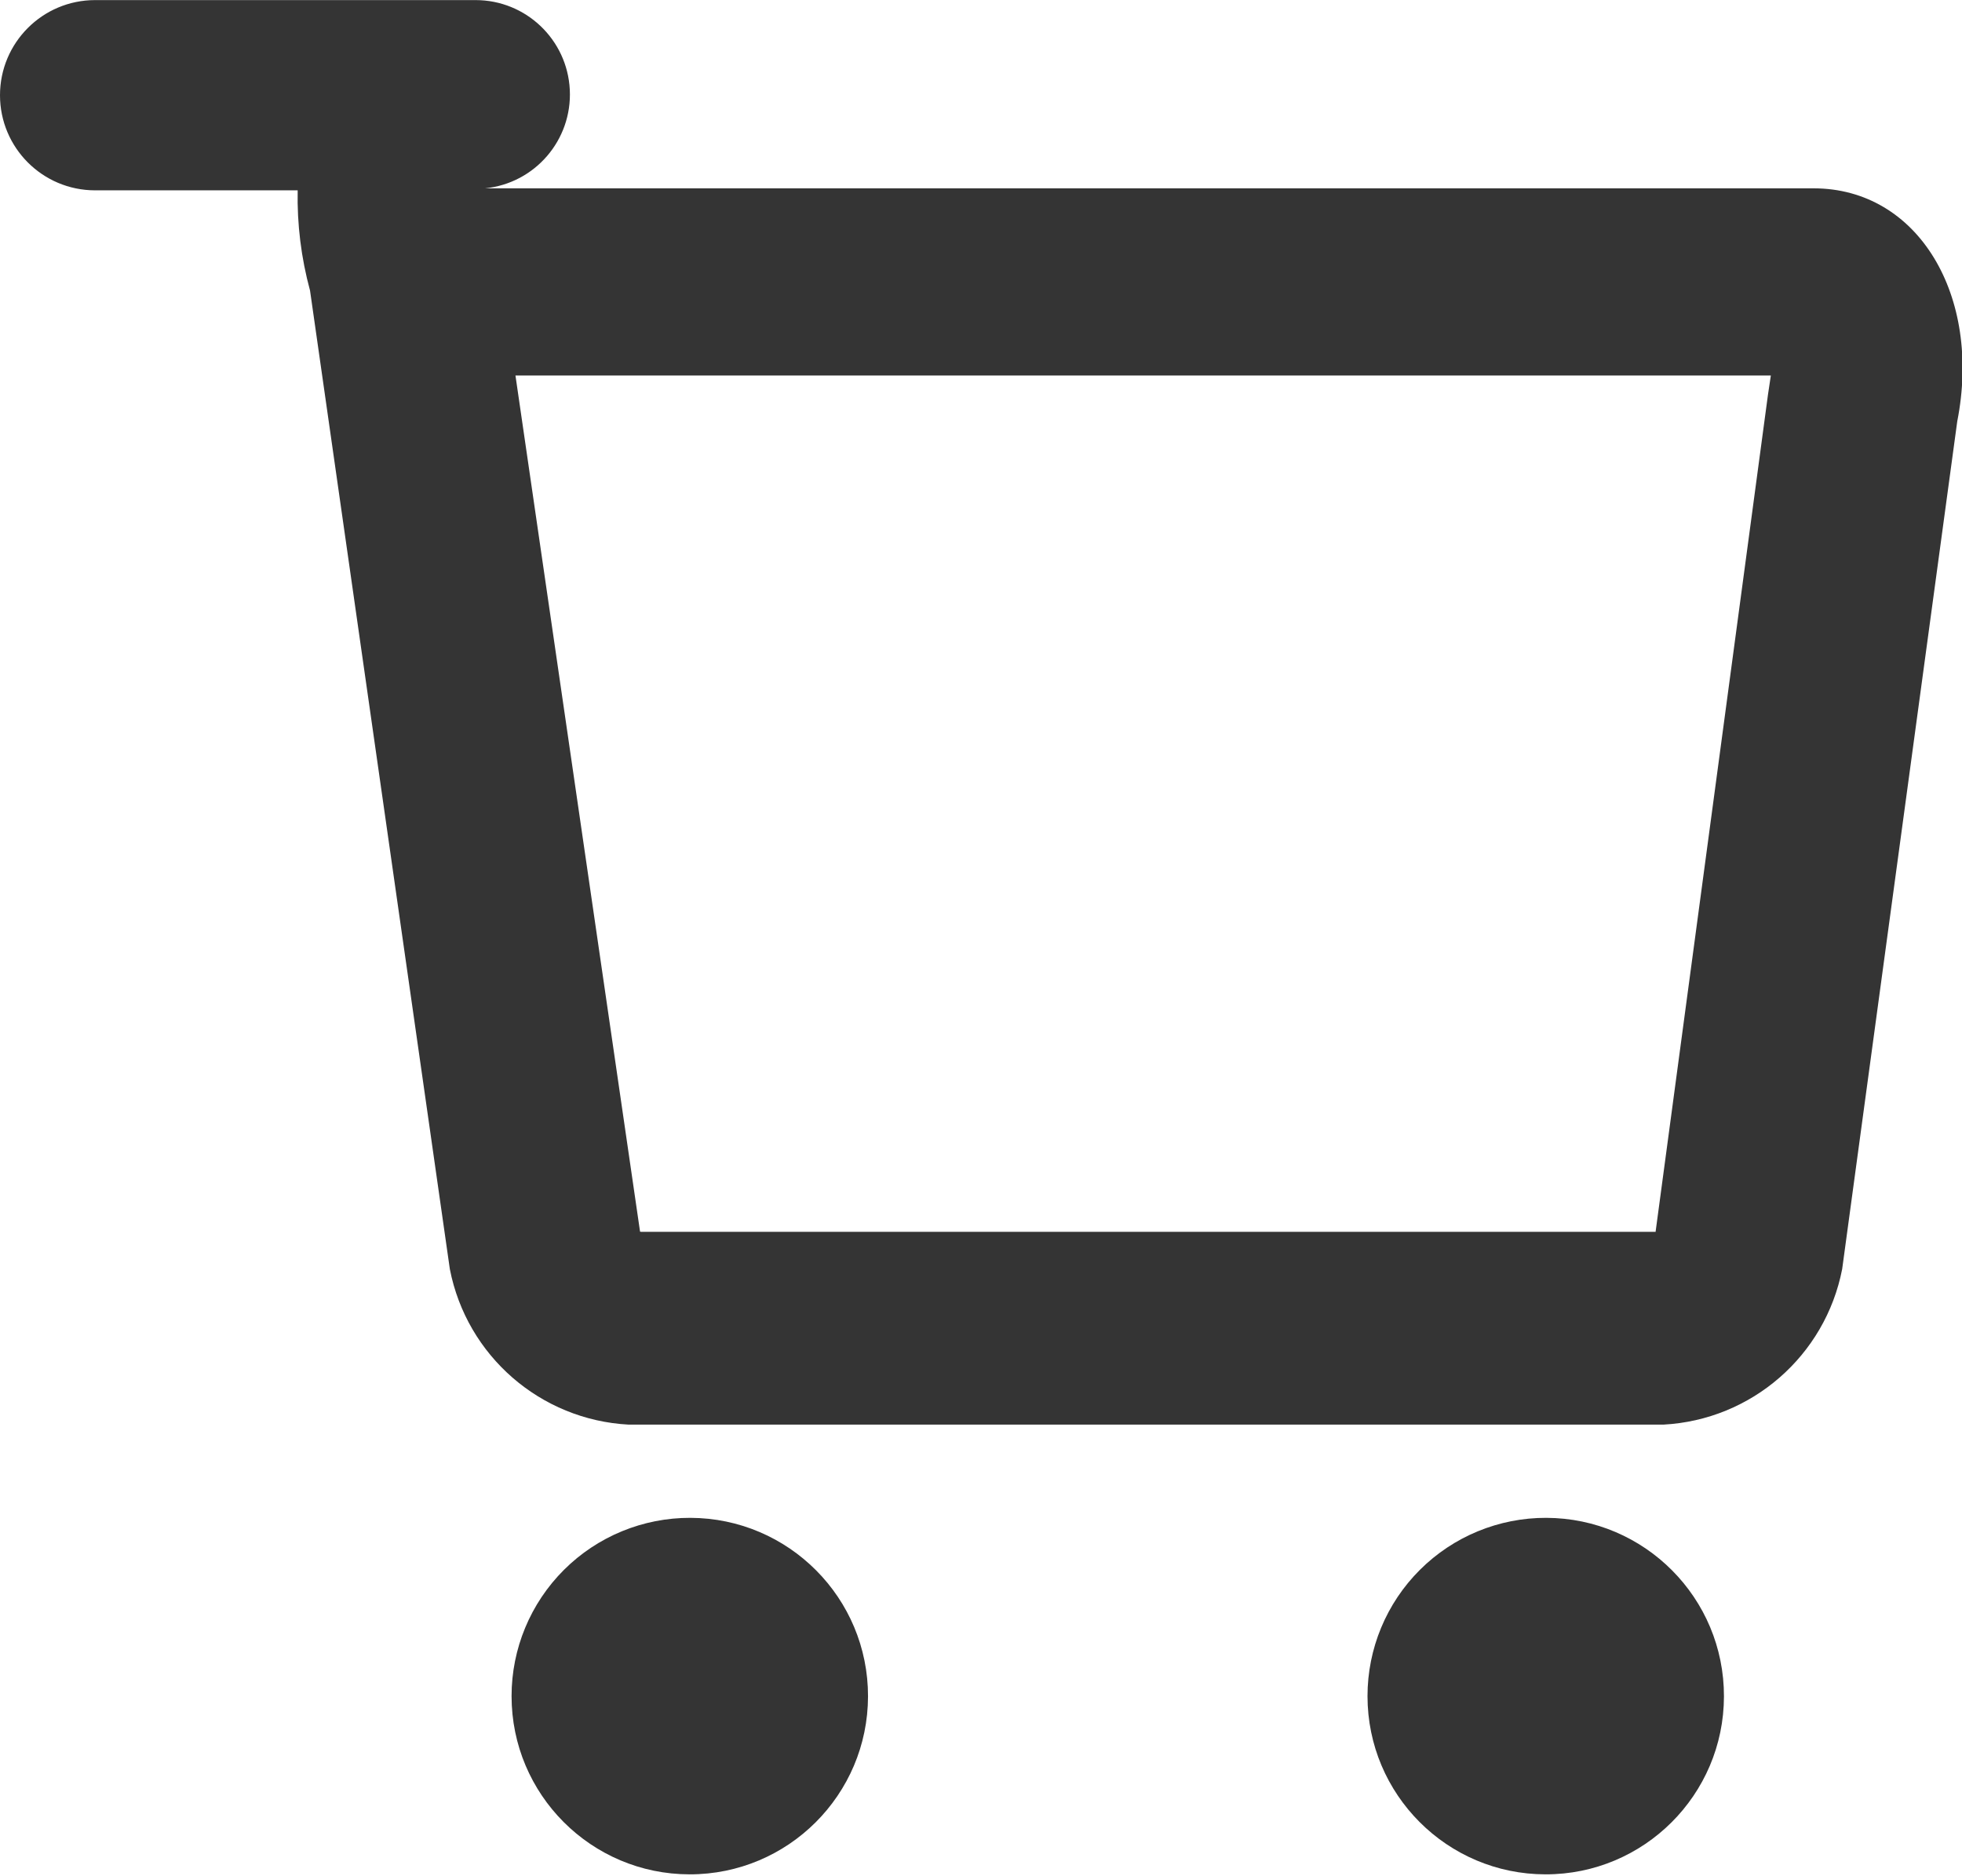
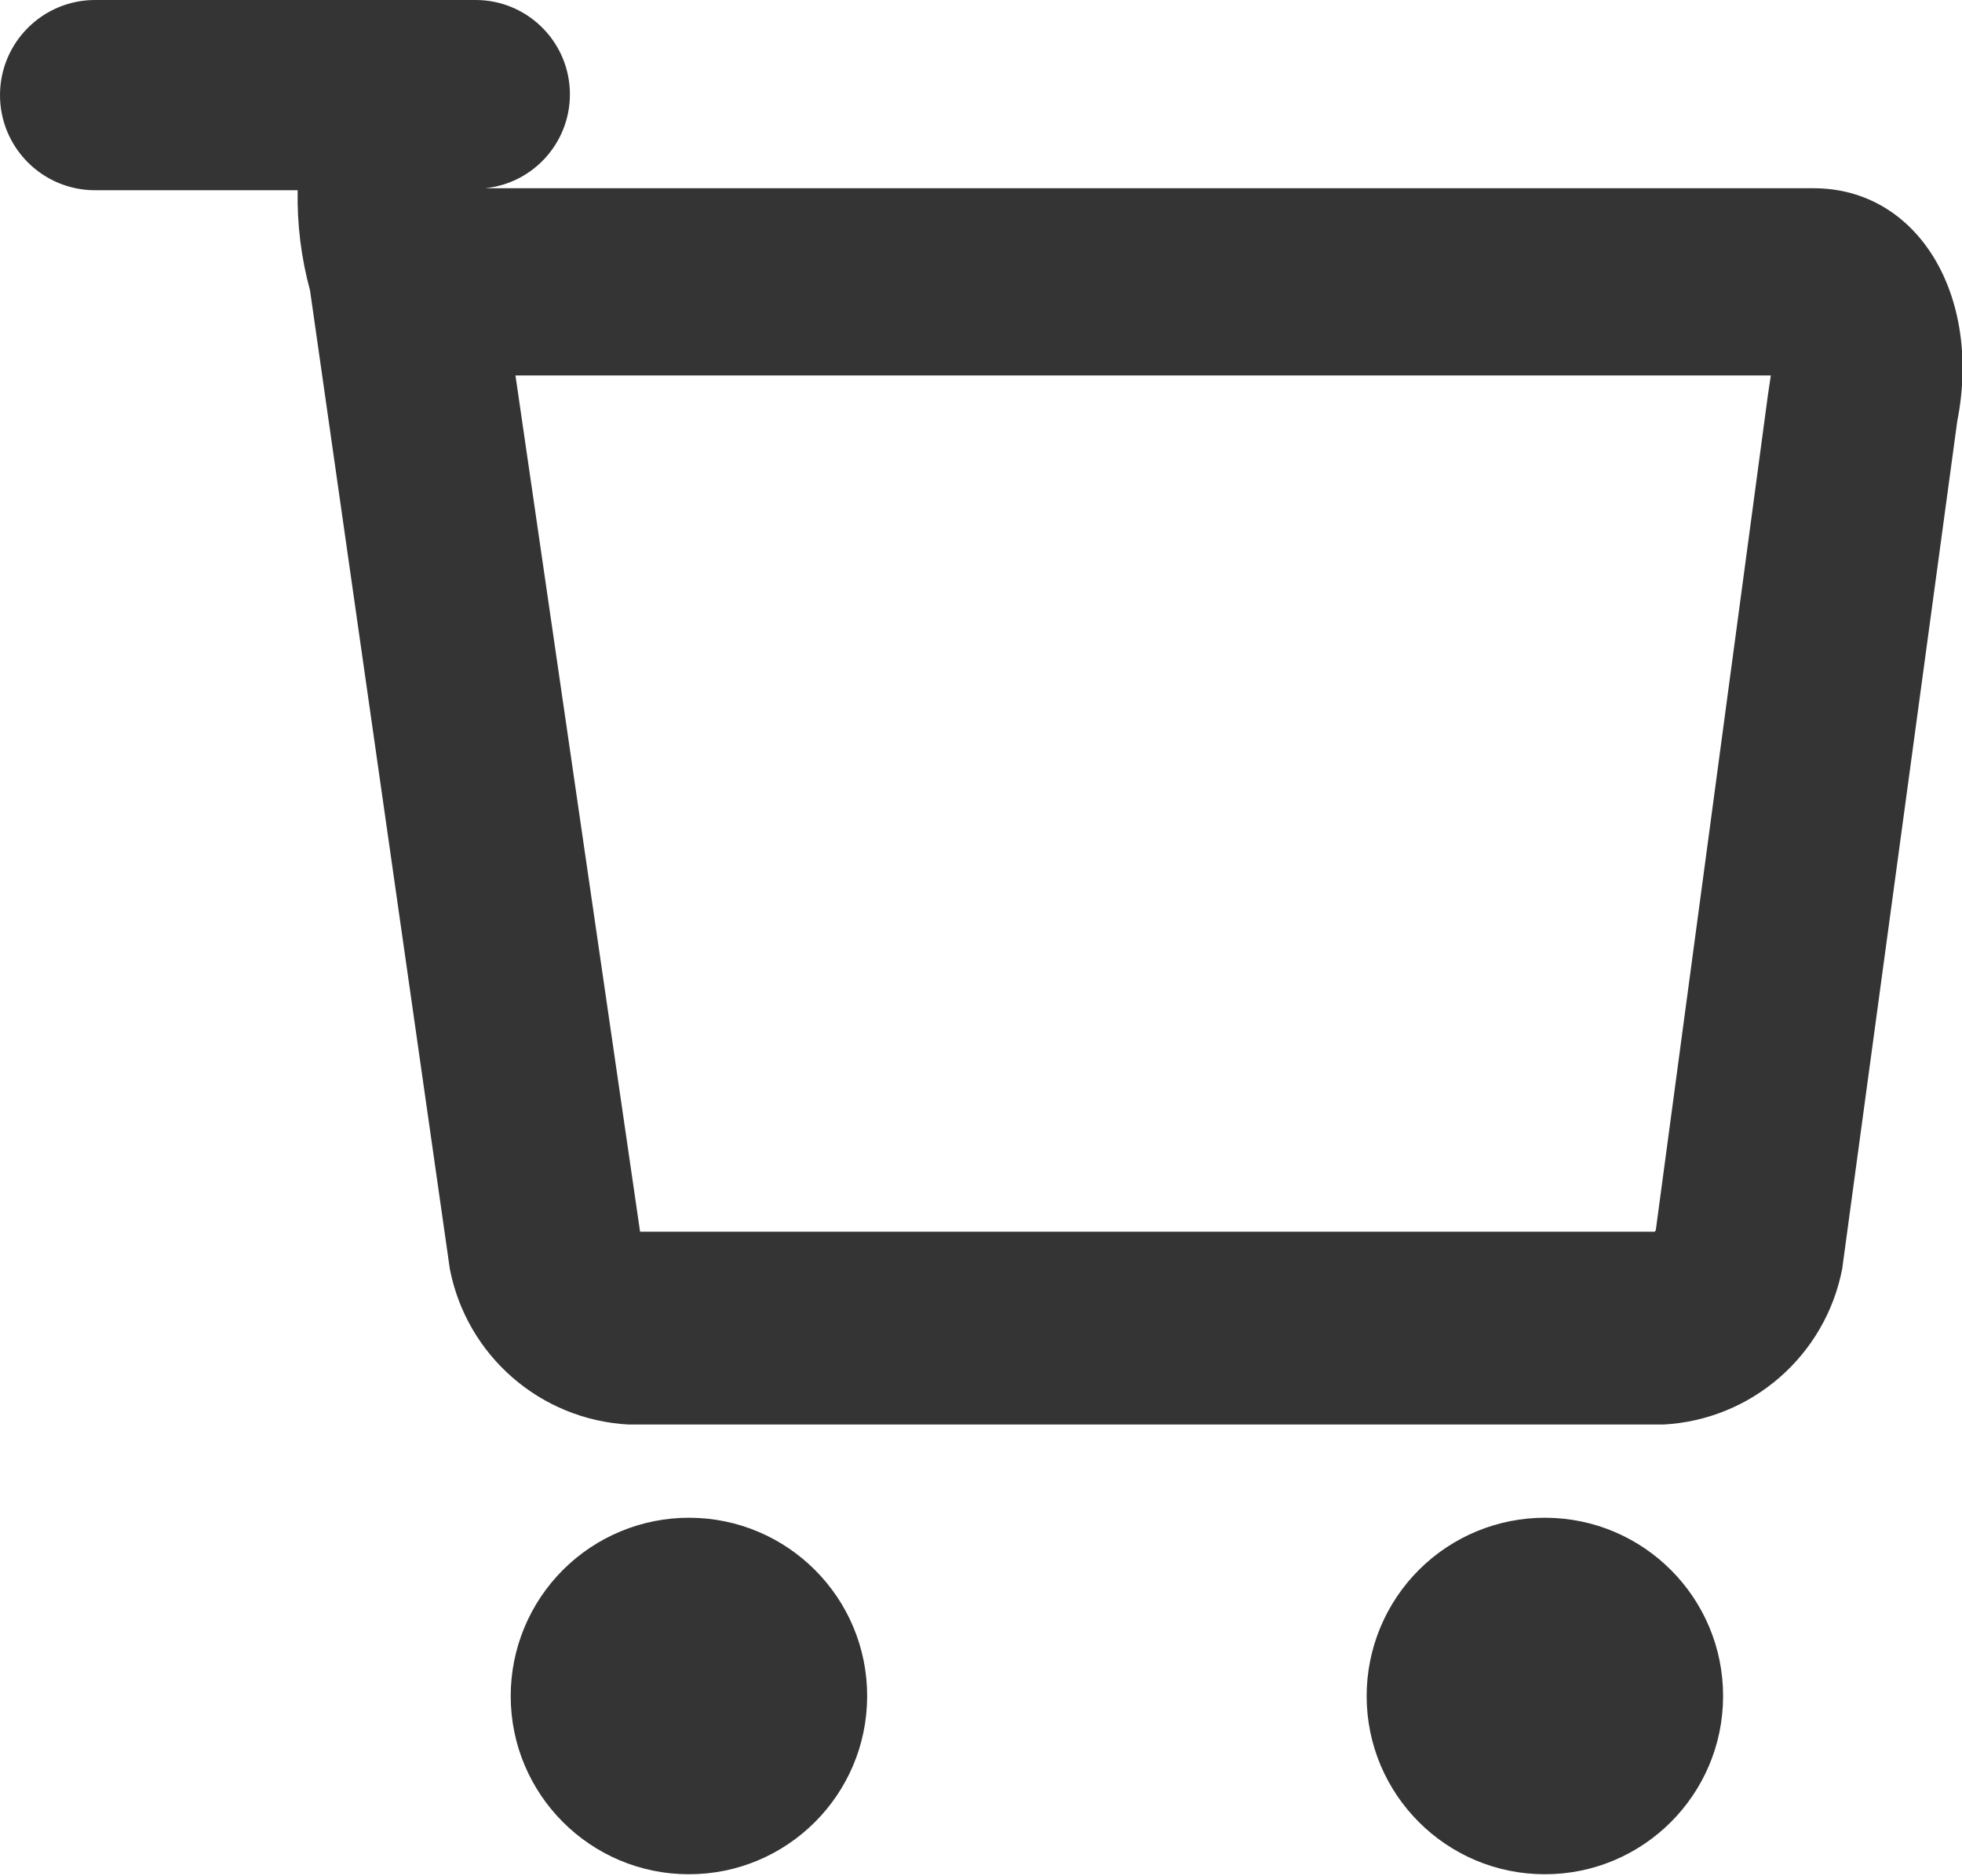
- <svg xmlns="http://www.w3.org/2000/svg" viewBox="0 0 20.63 19.719">
-   <path d="m1083.58 656.46l-1.21 8.912a2.025 2.025 0 0 1 -1.88 1.635h-10.88a2.025 2.025 0 0 1 -1.88 -1.635l-1.47-10.287a3.733 3.733 0 0 1 -.13 -1.054h-2.13a1 1 0 1 1 0 -2h4a.992 .992 0 0 1 .1 1.979h13.97c1.1 0 1.77 1.131 1.51 2.45m-13.85 8.518l-1.31-9h13.2l-.03.2-1.18 8.788a.034 .034 0 0 0 -.001 .014h-10.67m.52 3.007a1.874 1.874 0 1 1 -1.88 1.874 1.874 1.874 0 0 1 1.88 -1.874m9 0a1.874 1.874 0 1 1 -1.88 1.874 1.874 1.874 0 0 1 1.88 -1.874" transform="translate(-1063-652.03)" fill="#343434" fill-rule="evenodd" />
+ <svg xmlns="http://www.w3.org/2000/svg" width="20.63" height="19.719" viewBox="0 0 20.63 19.719">
+   <defs>
+     <style>
+       .cls-1 {
+         fill: #343434;
+         fill-rule: evenodd;
+       }
+     </style>
+   </defs>
+   <path id="Корзина" class="cls-1" d="M1083.58,656.46l-1.21,8.912a2.025,2.025,0,0,1-1.88,1.635h-10.88a2.025,2.025,0,0,1-1.88-1.635l-1.47-10.287a3.733,3.733,0,0,1-.13-1.054H1064a1,1,0,1,1,0-2h4a0.992,0.992,0,0,1,.1,1.979h13.97C1083.17,654.01,1083.84,655.141,1083.58,656.46Zm-13.85,8.518-1.31-9h13.2l-0.03.2-1.18,8.788a0.034,0.034,0,0,0-.01.014h-10.67Zm0.52,3.009a1.874,1.874,0,1,1-1.88,1.874A1.874,1.874,0,0,1,1070.25,667.987Zm9,0a1.874,1.874,0,1,1-1.88,1.874A1.874,1.874,0,0,1,1079.25,667.987Z" transform="translate(-1063 -652.031)" />
</svg>
